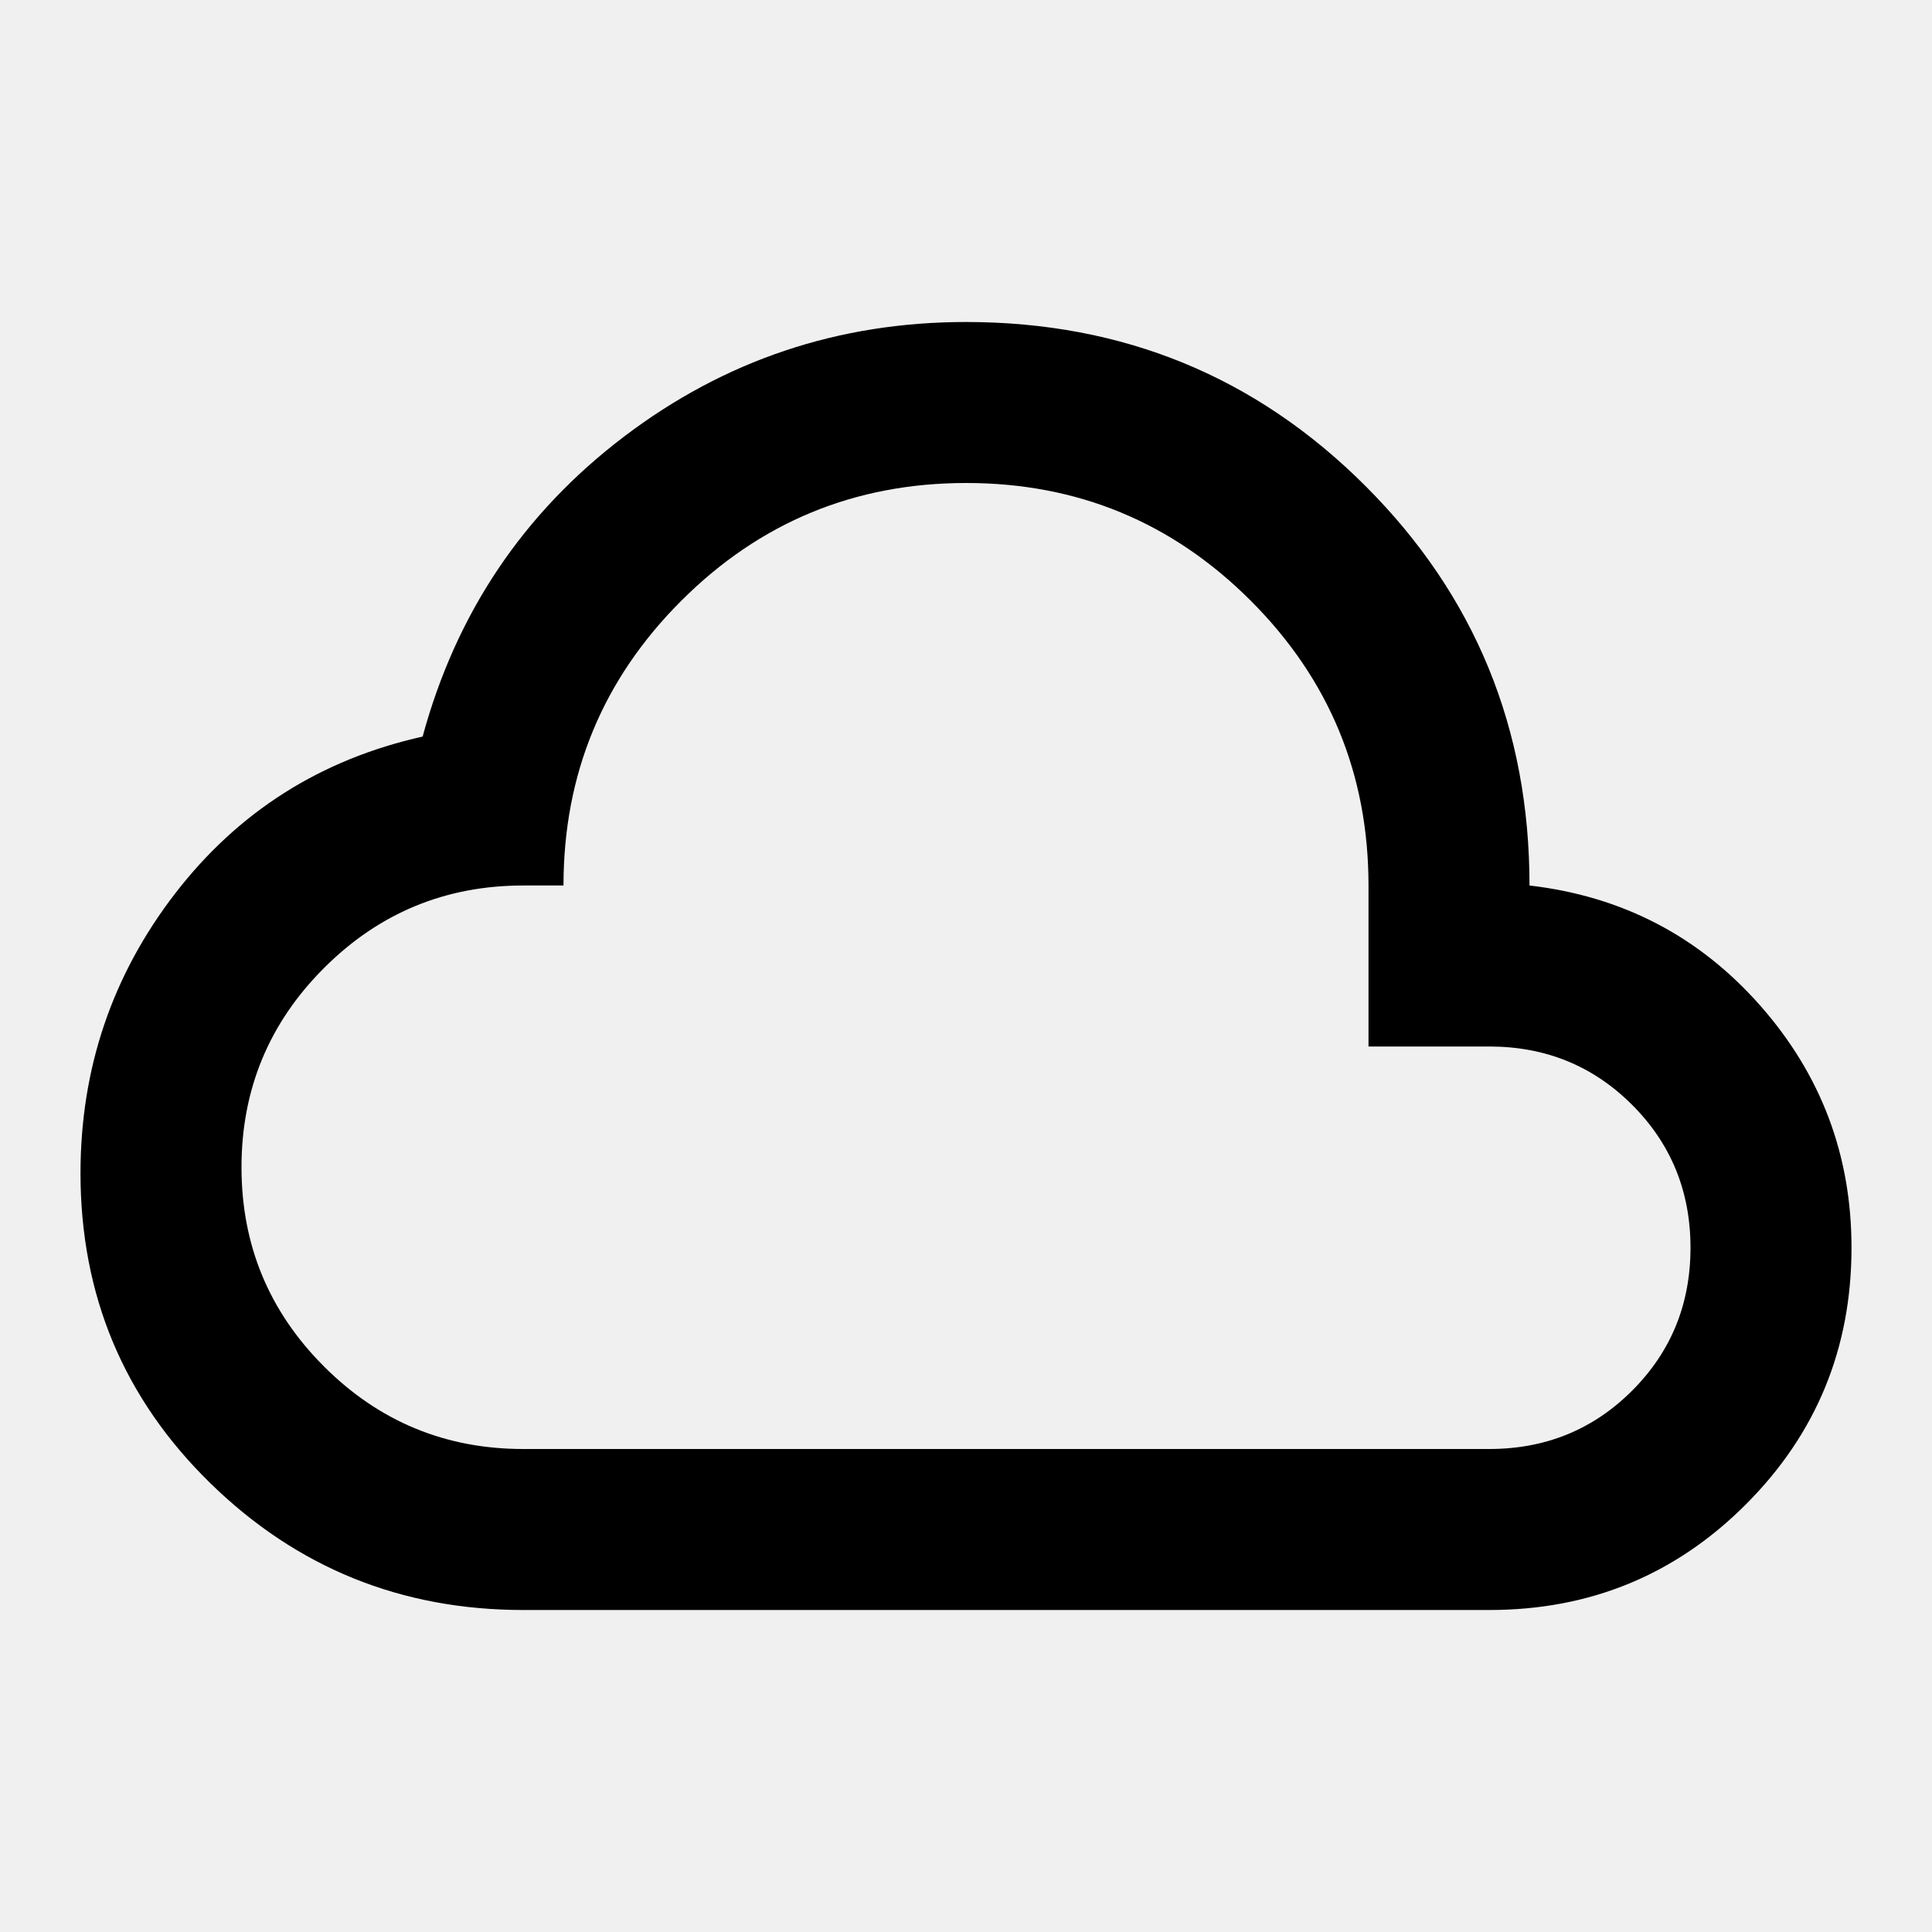
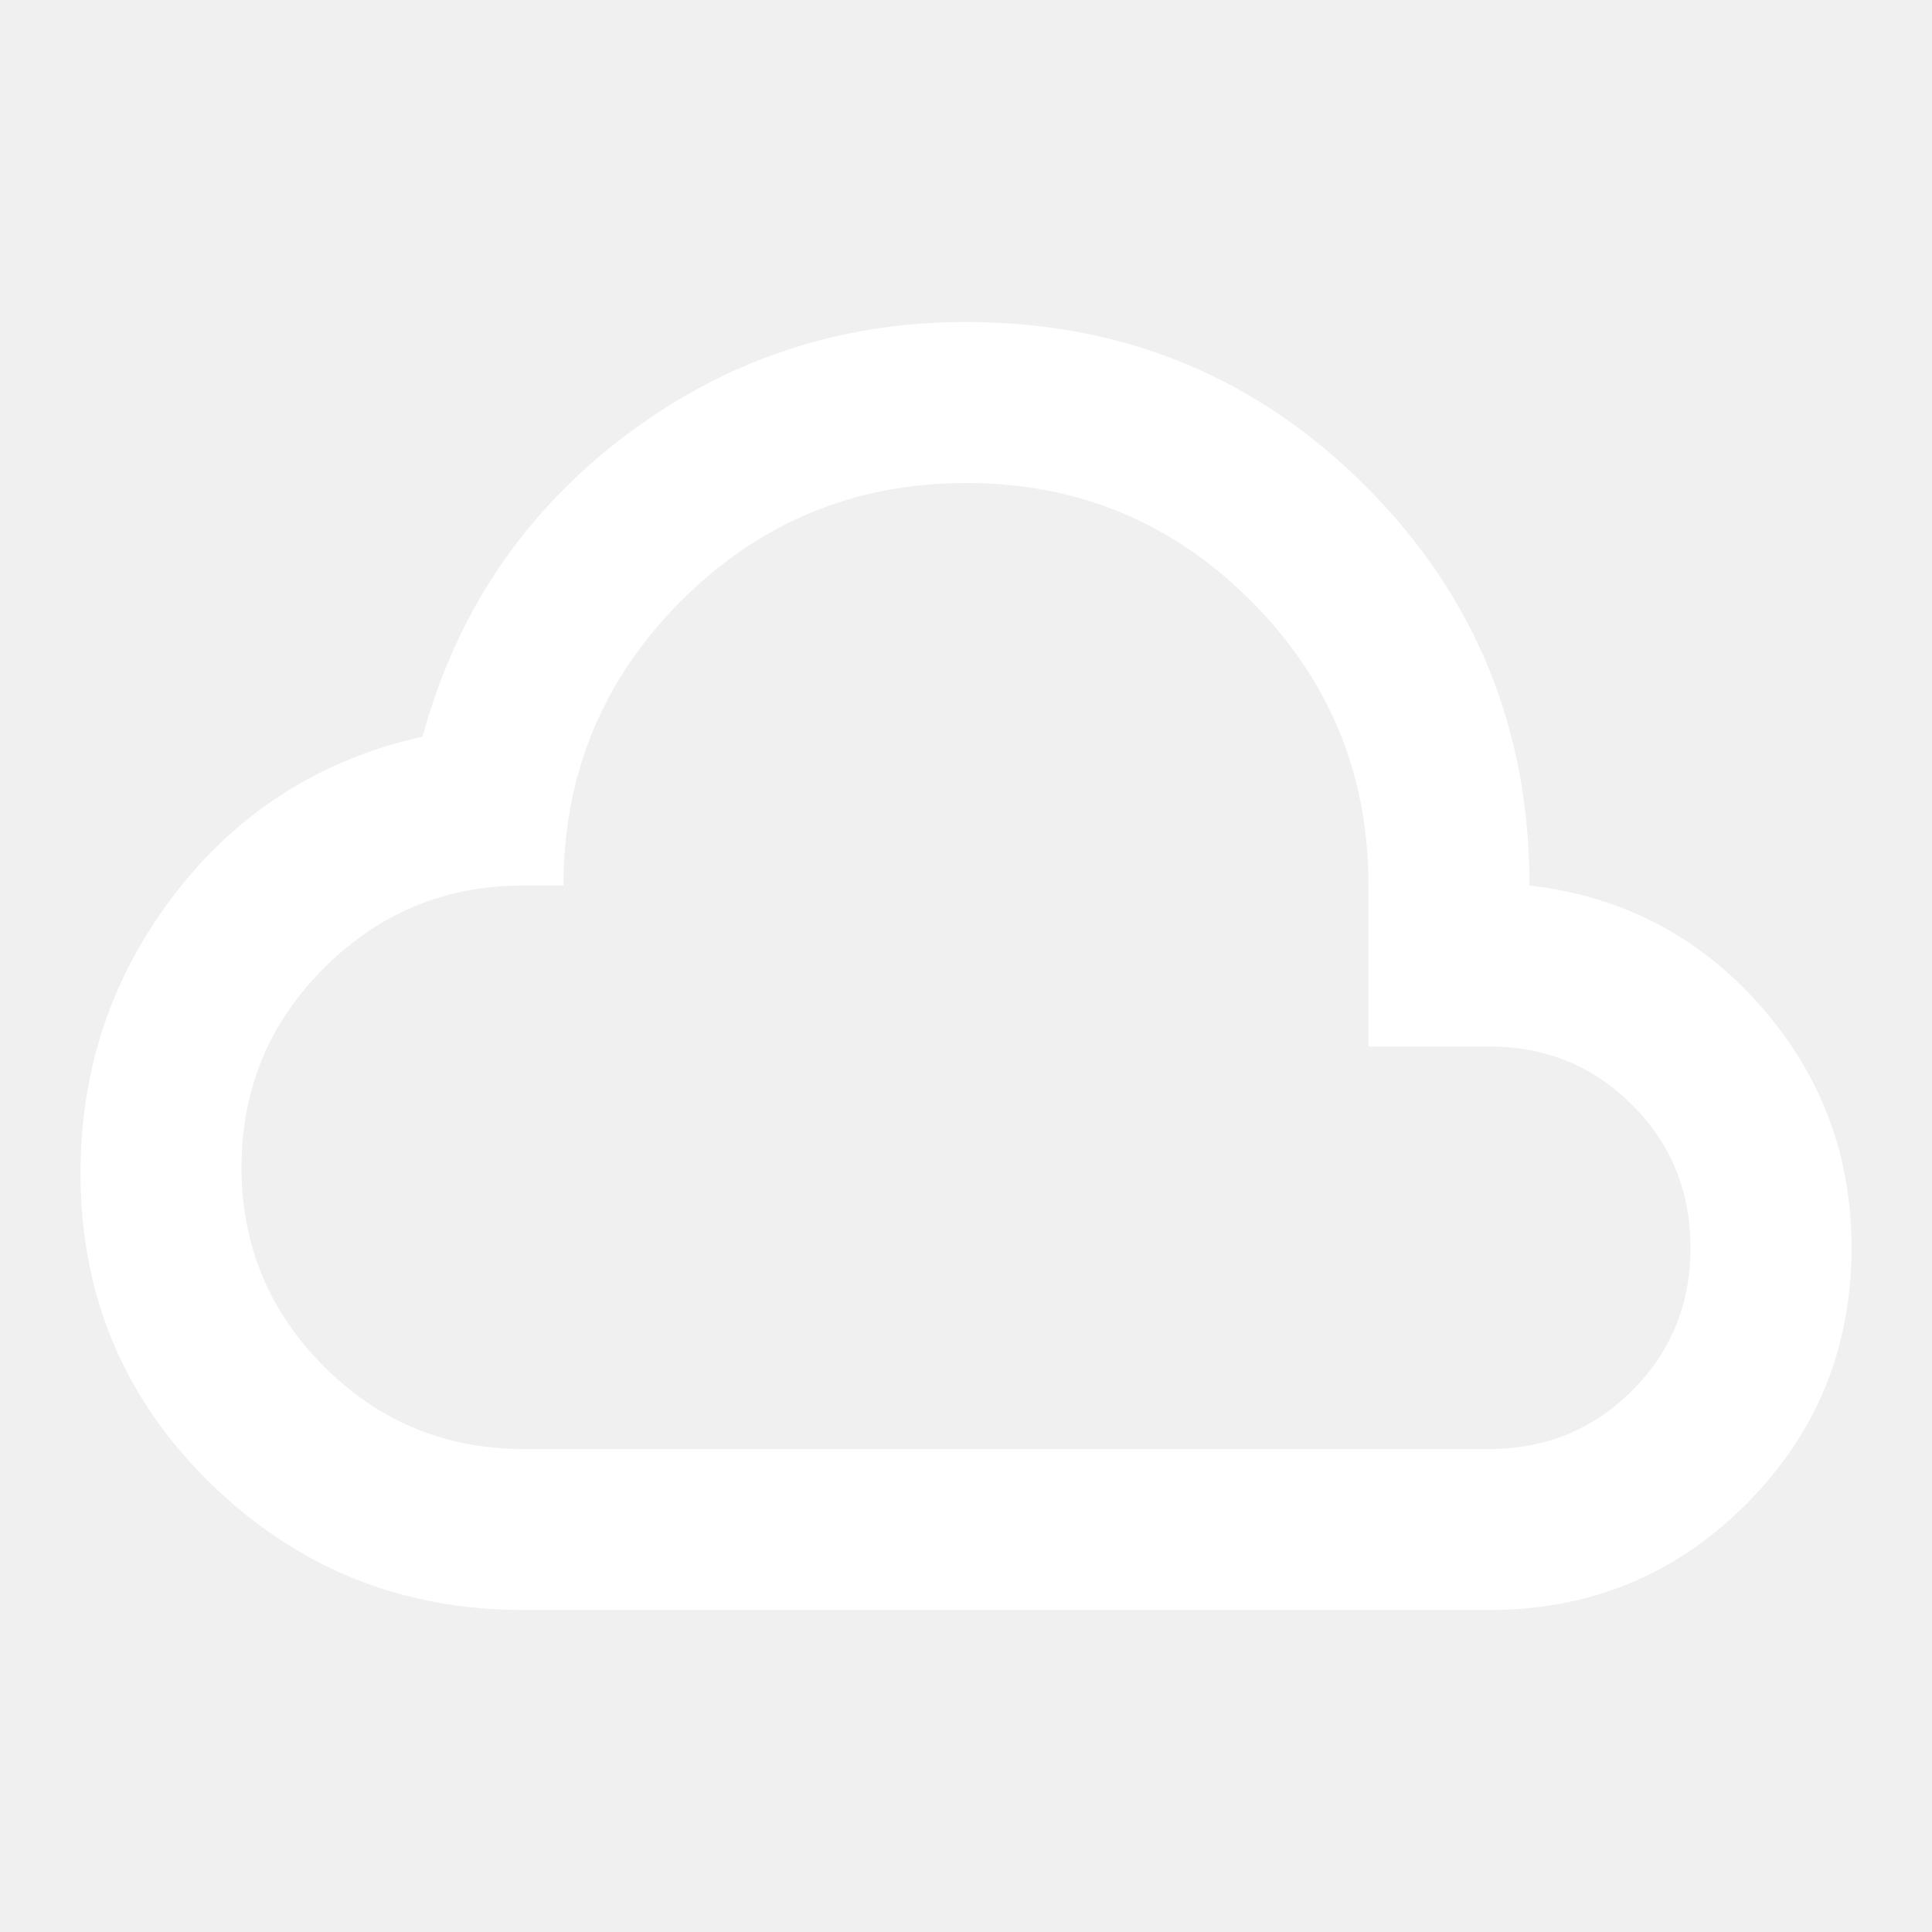
<svg xmlns="http://www.w3.org/2000/svg" viewBox="0 0 24 24">
-   <path fill="currentColor" d="M6.5 20q-2.275 0-3.887-1.575T1 14.575q0-1.95 1.175-3.475T5.25 9.15q.625-2.3 2.5-3.725T12 4q2.925 0 4.963 2.038T19 11q1.725.2 2.863 1.488T23 15.5q0 1.875-1.312 3.188T18.5 20zm0-2h12q1.05 0 1.775-.725T21 15.5t-.725-1.775T18.5 13H17v-2q0-2.075-1.463-3.538T12 6T8.463 7.463T7 11h-.5q-1.45 0-2.475 1.025T3 14.5t1.025 2.475T6.5 18m5.5-6" />
+   <path fill="white" d="M6.5 20q-2.275 0-3.887-1.575T1 14.575q0-1.95 1.175-3.475T5.25 9.15q.625-2.3 2.5-3.725T12 4q2.925 0 4.963 2.038T19 11q1.725.2 2.863 1.488T23 15.5q0 1.875-1.312 3.188T18.5 20zm0-2h12q1.05 0 1.775-.725T21 15.5t-.725-1.775T18.5 13H17v-2q0-2.075-1.463-3.538T12 6T8.463 7.463T7 11h-.5q-1.45 0-2.475 1.025T3 14.5t1.025 2.475T6.5 18m5.5-6" />
</svg>
